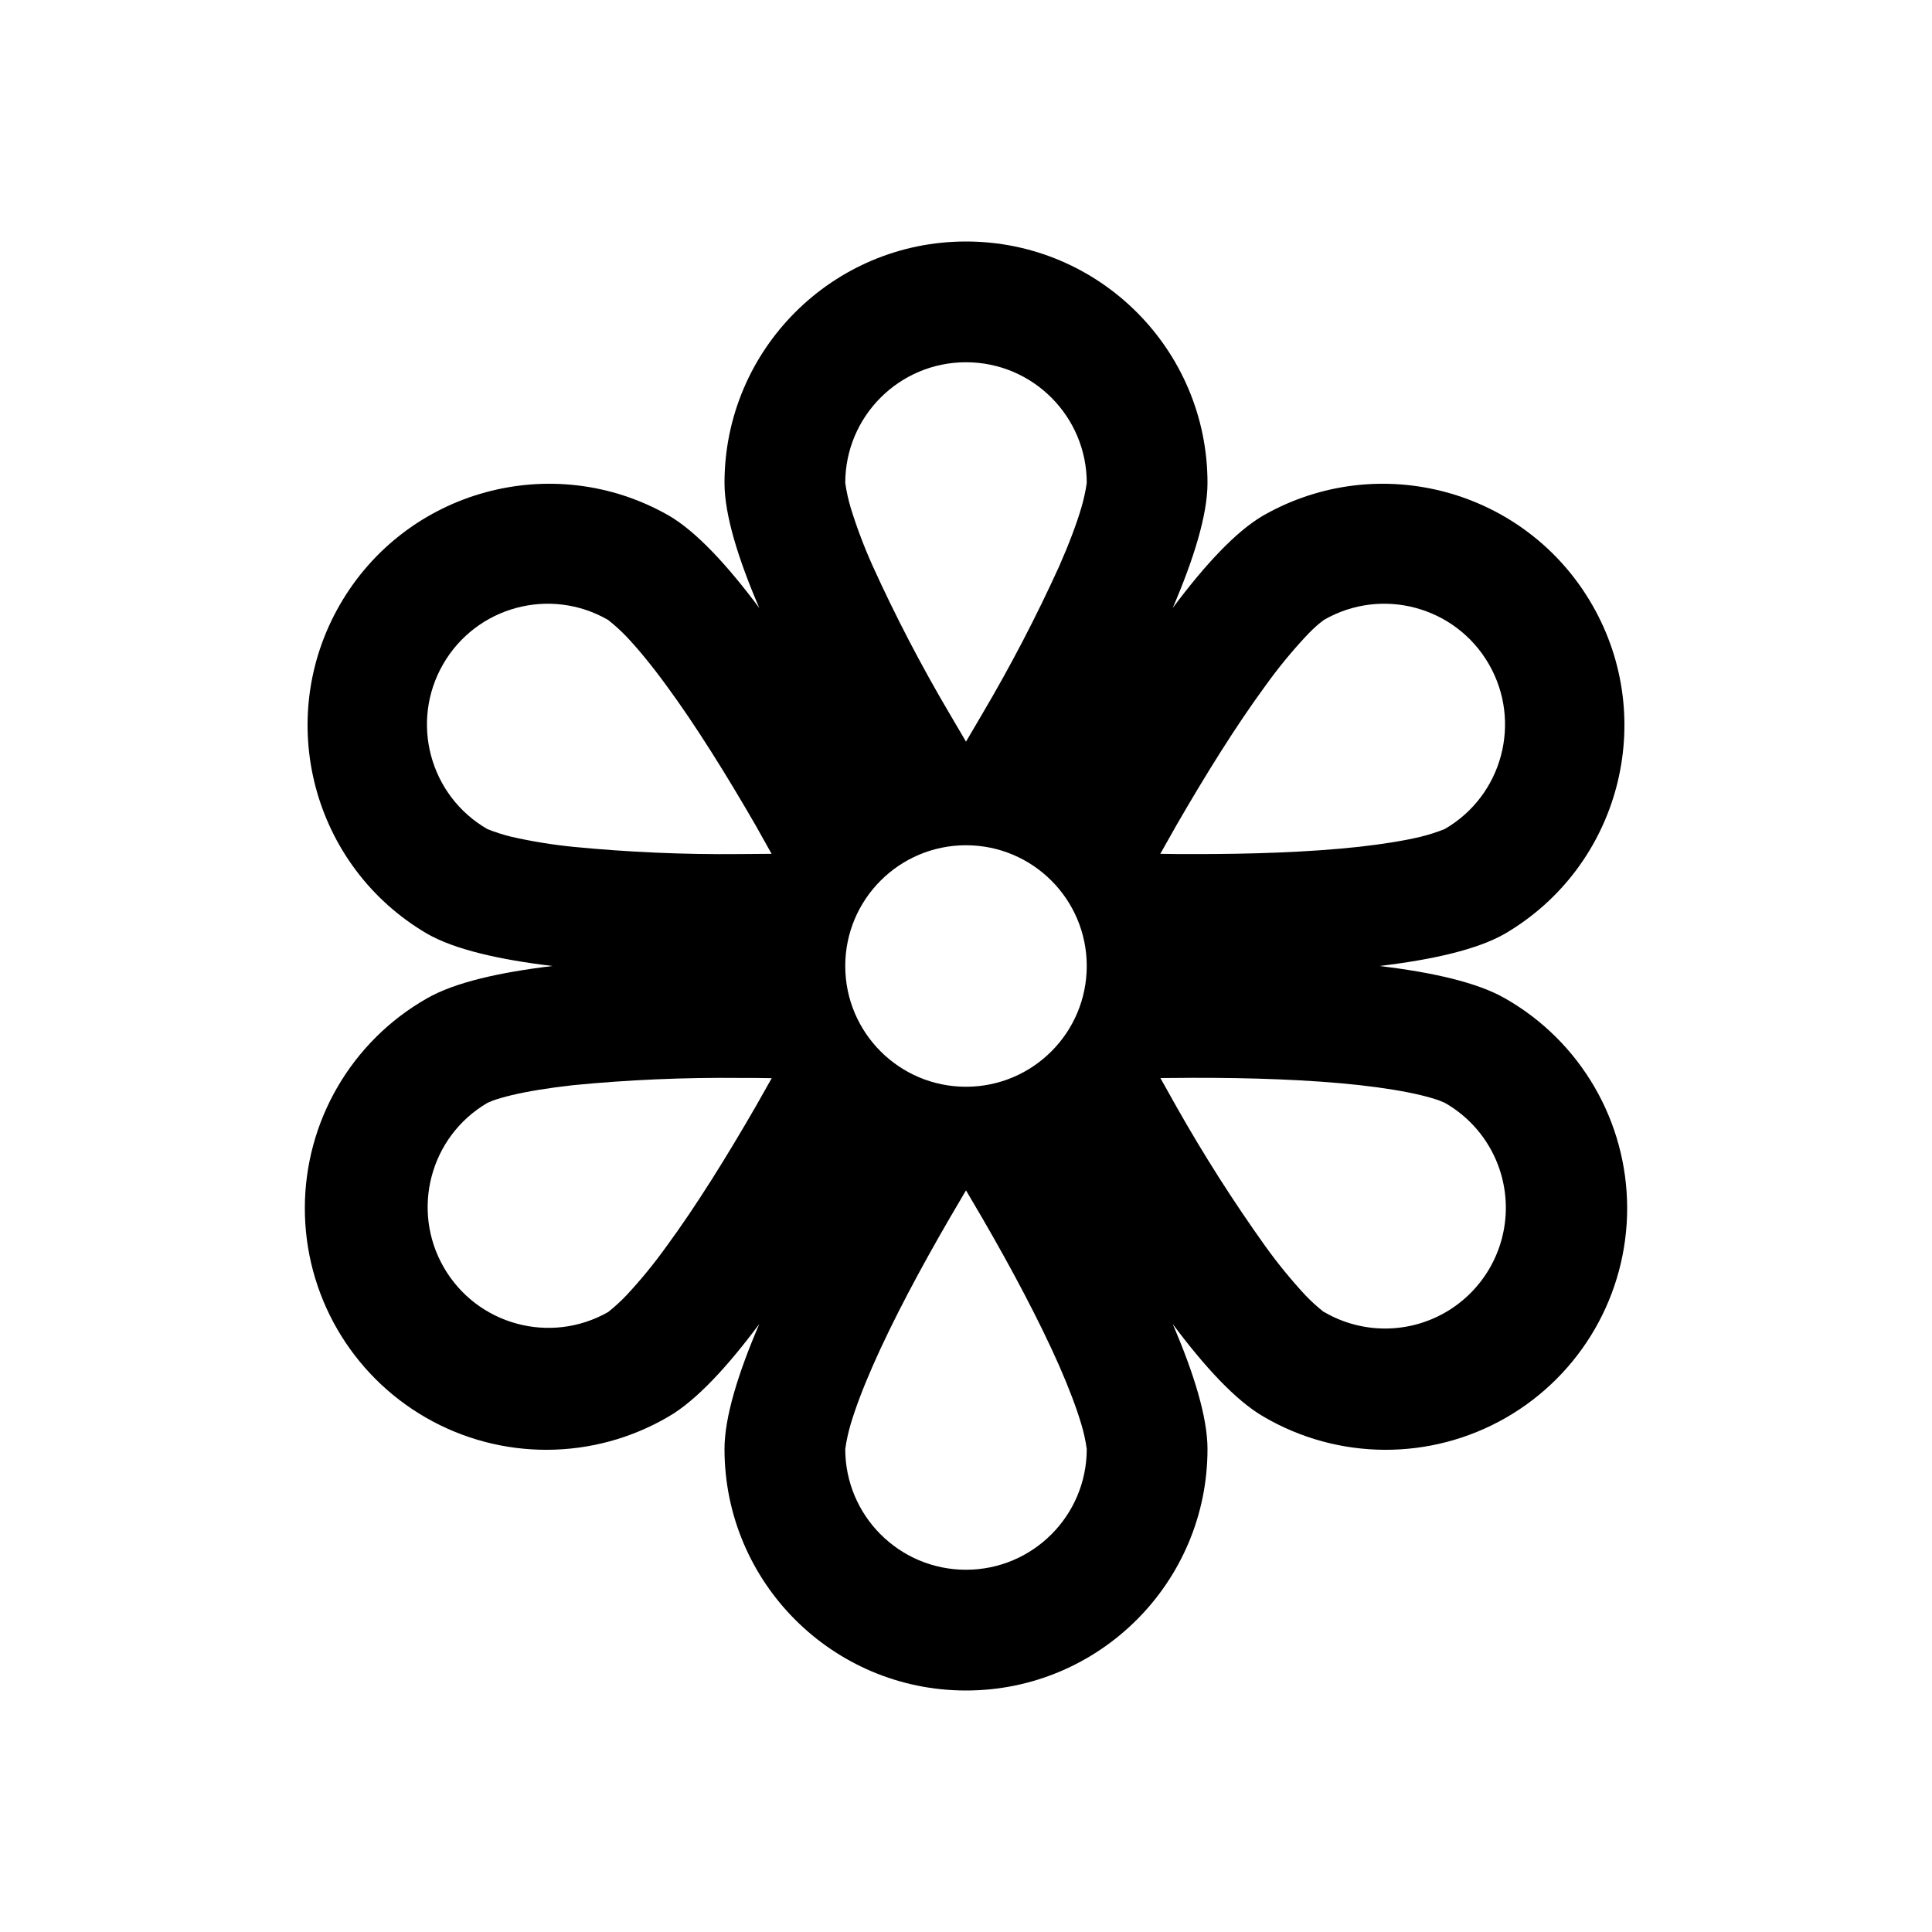
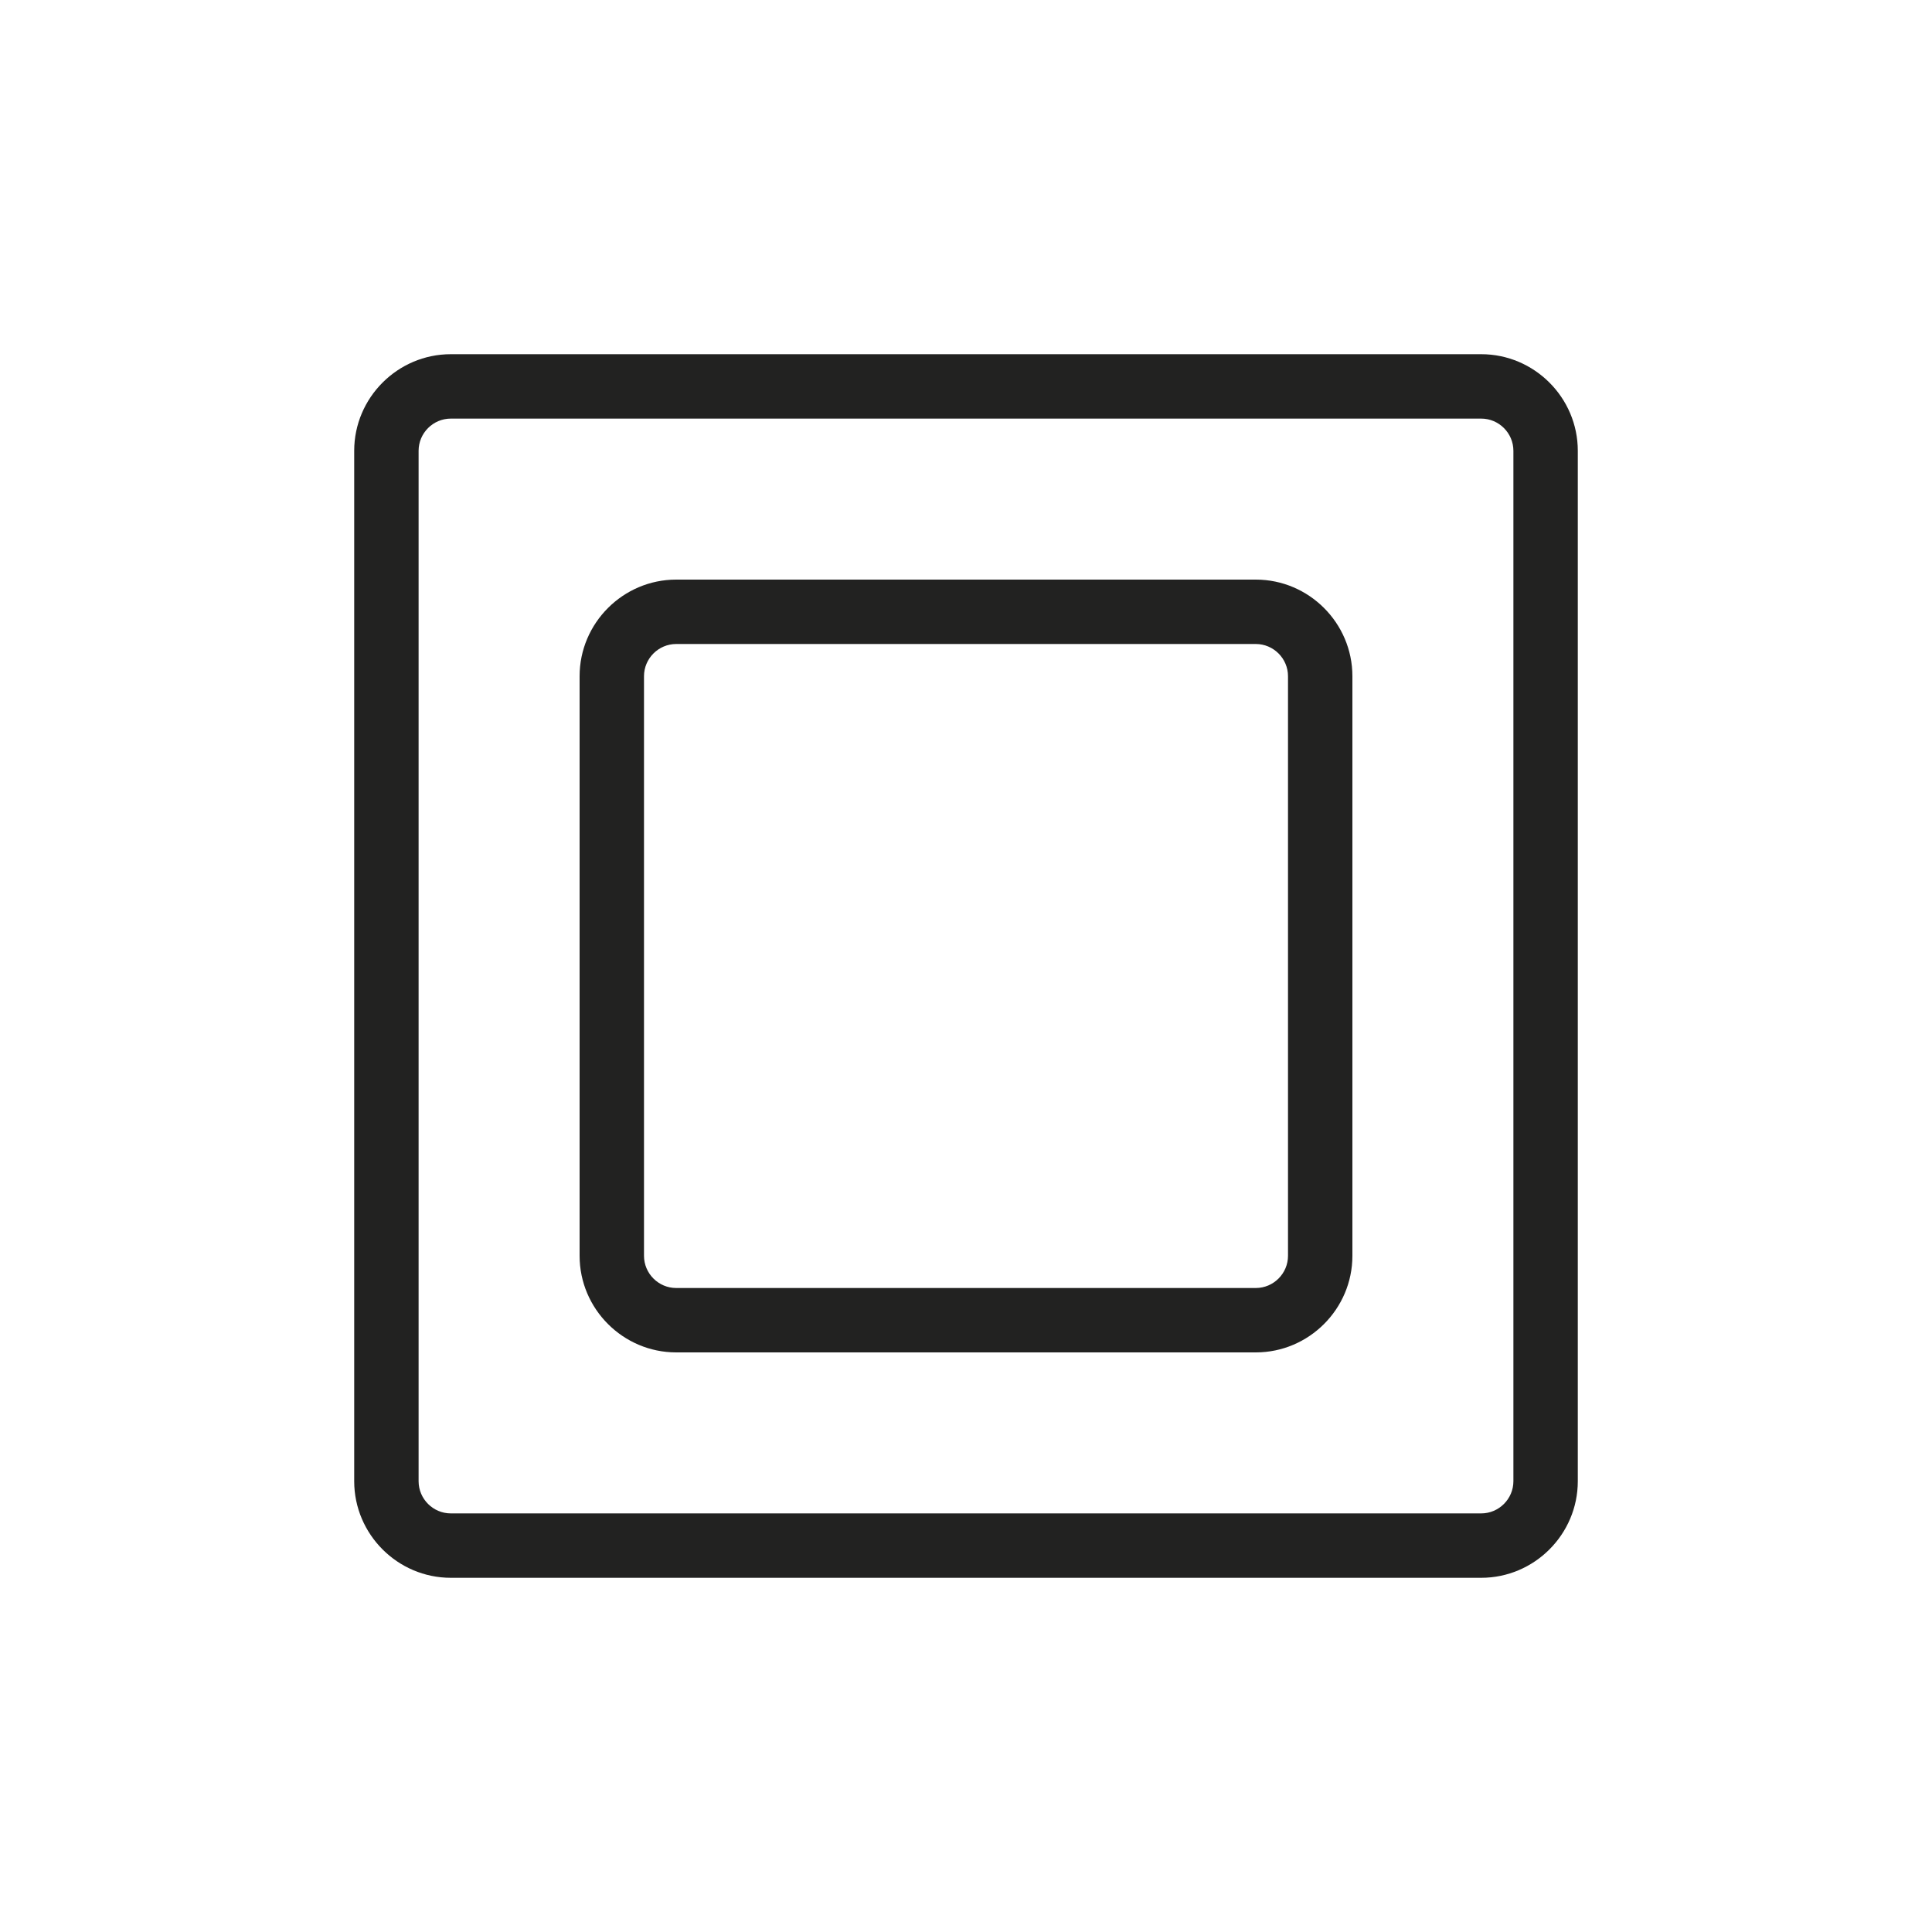
- <svg xmlns="http://www.w3.org/2000/svg" width="16" height="16" fill="currentColor" class="bi bi-flower3" viewBox="0 0 16 16">
-   <path d="M11.424 8c.437-.052.811-.136 1.04-.268a2 2 0 0 0-2-3.464c-.229.132-.489.414-.752.767C9.886 4.63 10 4.264 10 4a2 2 0 1 0-4 0c0 .264.114.63.288 1.035-.263-.353-.523-.635-.752-.767a2 2 0 0 0-2 3.464c.229.132.603.216 1.04.268-.437.052-.811.136-1.04.268a2 2 0 1 0 2 3.464c.229-.132.489-.414.752-.767C6.114 11.37 6 11.736 6 12a2 2 0 1 0 4 0c0-.264-.114-.63-.288-1.035.263.353.523.635.752.767a2 2 0 1 0 2-3.464c-.229-.132-.603-.216-1.04-.268zM9 4a1.468 1.468 0 0 1-.045.205c-.039.132-.1.295-.183.484a12.88 12.88 0 0 1-.637 1.223L8 6.142a21.73 21.73 0 0 1-.135-.23 12.88 12.88 0 0 1-.637-1.223 4.216 4.216 0 0 1-.183-.484A1.473 1.473 0 0 1 7 4a1 1 0 1 1 2 0zM3.67 5.5a1 1 0 0 1 1.366-.366 1.472 1.472 0 0 1 .156.142c.094.1.204.233.326.4.245.333.502.747.742 1.163l.13.232a21.86 21.86 0 0 1-.265.002 12.88 12.88 0 0 1-1.379-.06 4.214 4.214 0 0 1-.51-.083 1.47 1.47 0 0 1-.2-.064A1 1 0 0 1 3.67 5.5zm1.366 5.366a1 1 0 0 1-1-1.732c.001 0 .016-.008.047-.02.037-.013.087-.028.153-.044.134-.032.305-.06.51-.083a12.88 12.88 0 0 1 1.379-.06c.09 0 .178 0 .266.002a21.82 21.82 0 0 1-.131.232c-.24.416-.497.83-.742 1.163a4.1 4.1 0 0 1-.327.4 1.483 1.483 0 0 1-.155.142zM9 12a1 1 0 0 1-2 0 1.476 1.476 0 0 1 .045-.206c.039-.131.1-.294.183-.483.166-.378.396-.808.637-1.223L8 9.858l.135.23c.241.415.47.845.637 1.223.083.19.144.352.183.484A1.338 1.338 0 0 1 9 12zm3.33-6.5a1 1 0 0 1-.366 1.366 1.478 1.478 0 0 1-.2.064c-.134.032-.305.06-.51.083-.412.045-.898.061-1.379.06-.09 0-.178 0-.266-.002l.131-.232c.24-.416.497-.83.742-1.163a4.1 4.1 0 0 1 .327-.4c.046-.05.085-.086.114-.11.026-.022.04-.03.041-.032a1 1 0 0 1 1.366.366zm-1.366 5.366a1.494 1.494 0 0 1-.155-.141 4.225 4.225 0 0 1-.327-.4A12.88 12.88 0 0 1 9.74 9.16a22 22 0 0 1-.13-.232l.265-.002c.48-.001.967.015 1.379.06.205.023.376.051.51.083.066.016.116.031.153.044l.048.02a1 1 0 1 1-1 1.732zM8 9a1 1 0 1 1 0-2 1 1 0 0 1 0 2z" />
+ <svg xmlns="http://www.w3.org/2000/svg" version="1.1" id="Capa_1" x="0px" y="0px" viewBox="0 0 480 480" style="enable-background:new 0 0 480 480;" xml:space="preserve">
+   <style type="text/css">
+ 	.st0{fill:#222221;}
+ </style>
+   <g>
+     <path class="st0" d="M368,392H112c-13.2,0-24-10.8-24-24V112c0-13.2,10.8-24,24-24h256c13.2,0,24,10.8,24,24v256   C392,381.2,381.2,392,368,392z M112,104c-4.4,0-8,3.6-8,8v256c0,4.4,3.6,8,8,8h256c4.4,0,8-3.6,8-8V112c0-4.4-3.6-8-8-8H112z" />
+     <path class="st0" d="M312,336H168c-13.2,0-24-10.8-24-24V168c0-13.2,10.8-24,24-24h144c13.2,0,24,10.8,24,24v144   C336,325.2,325.2,336,312,336z M168,160c-4.4,0-8,3.6-8,8v144c0,4.4,3.6,8,8,8h144c4.4,0,8-3.6,8-8V168c0-4.4-3.6-8-8-8H168z" />
+   </g>
</svg>
